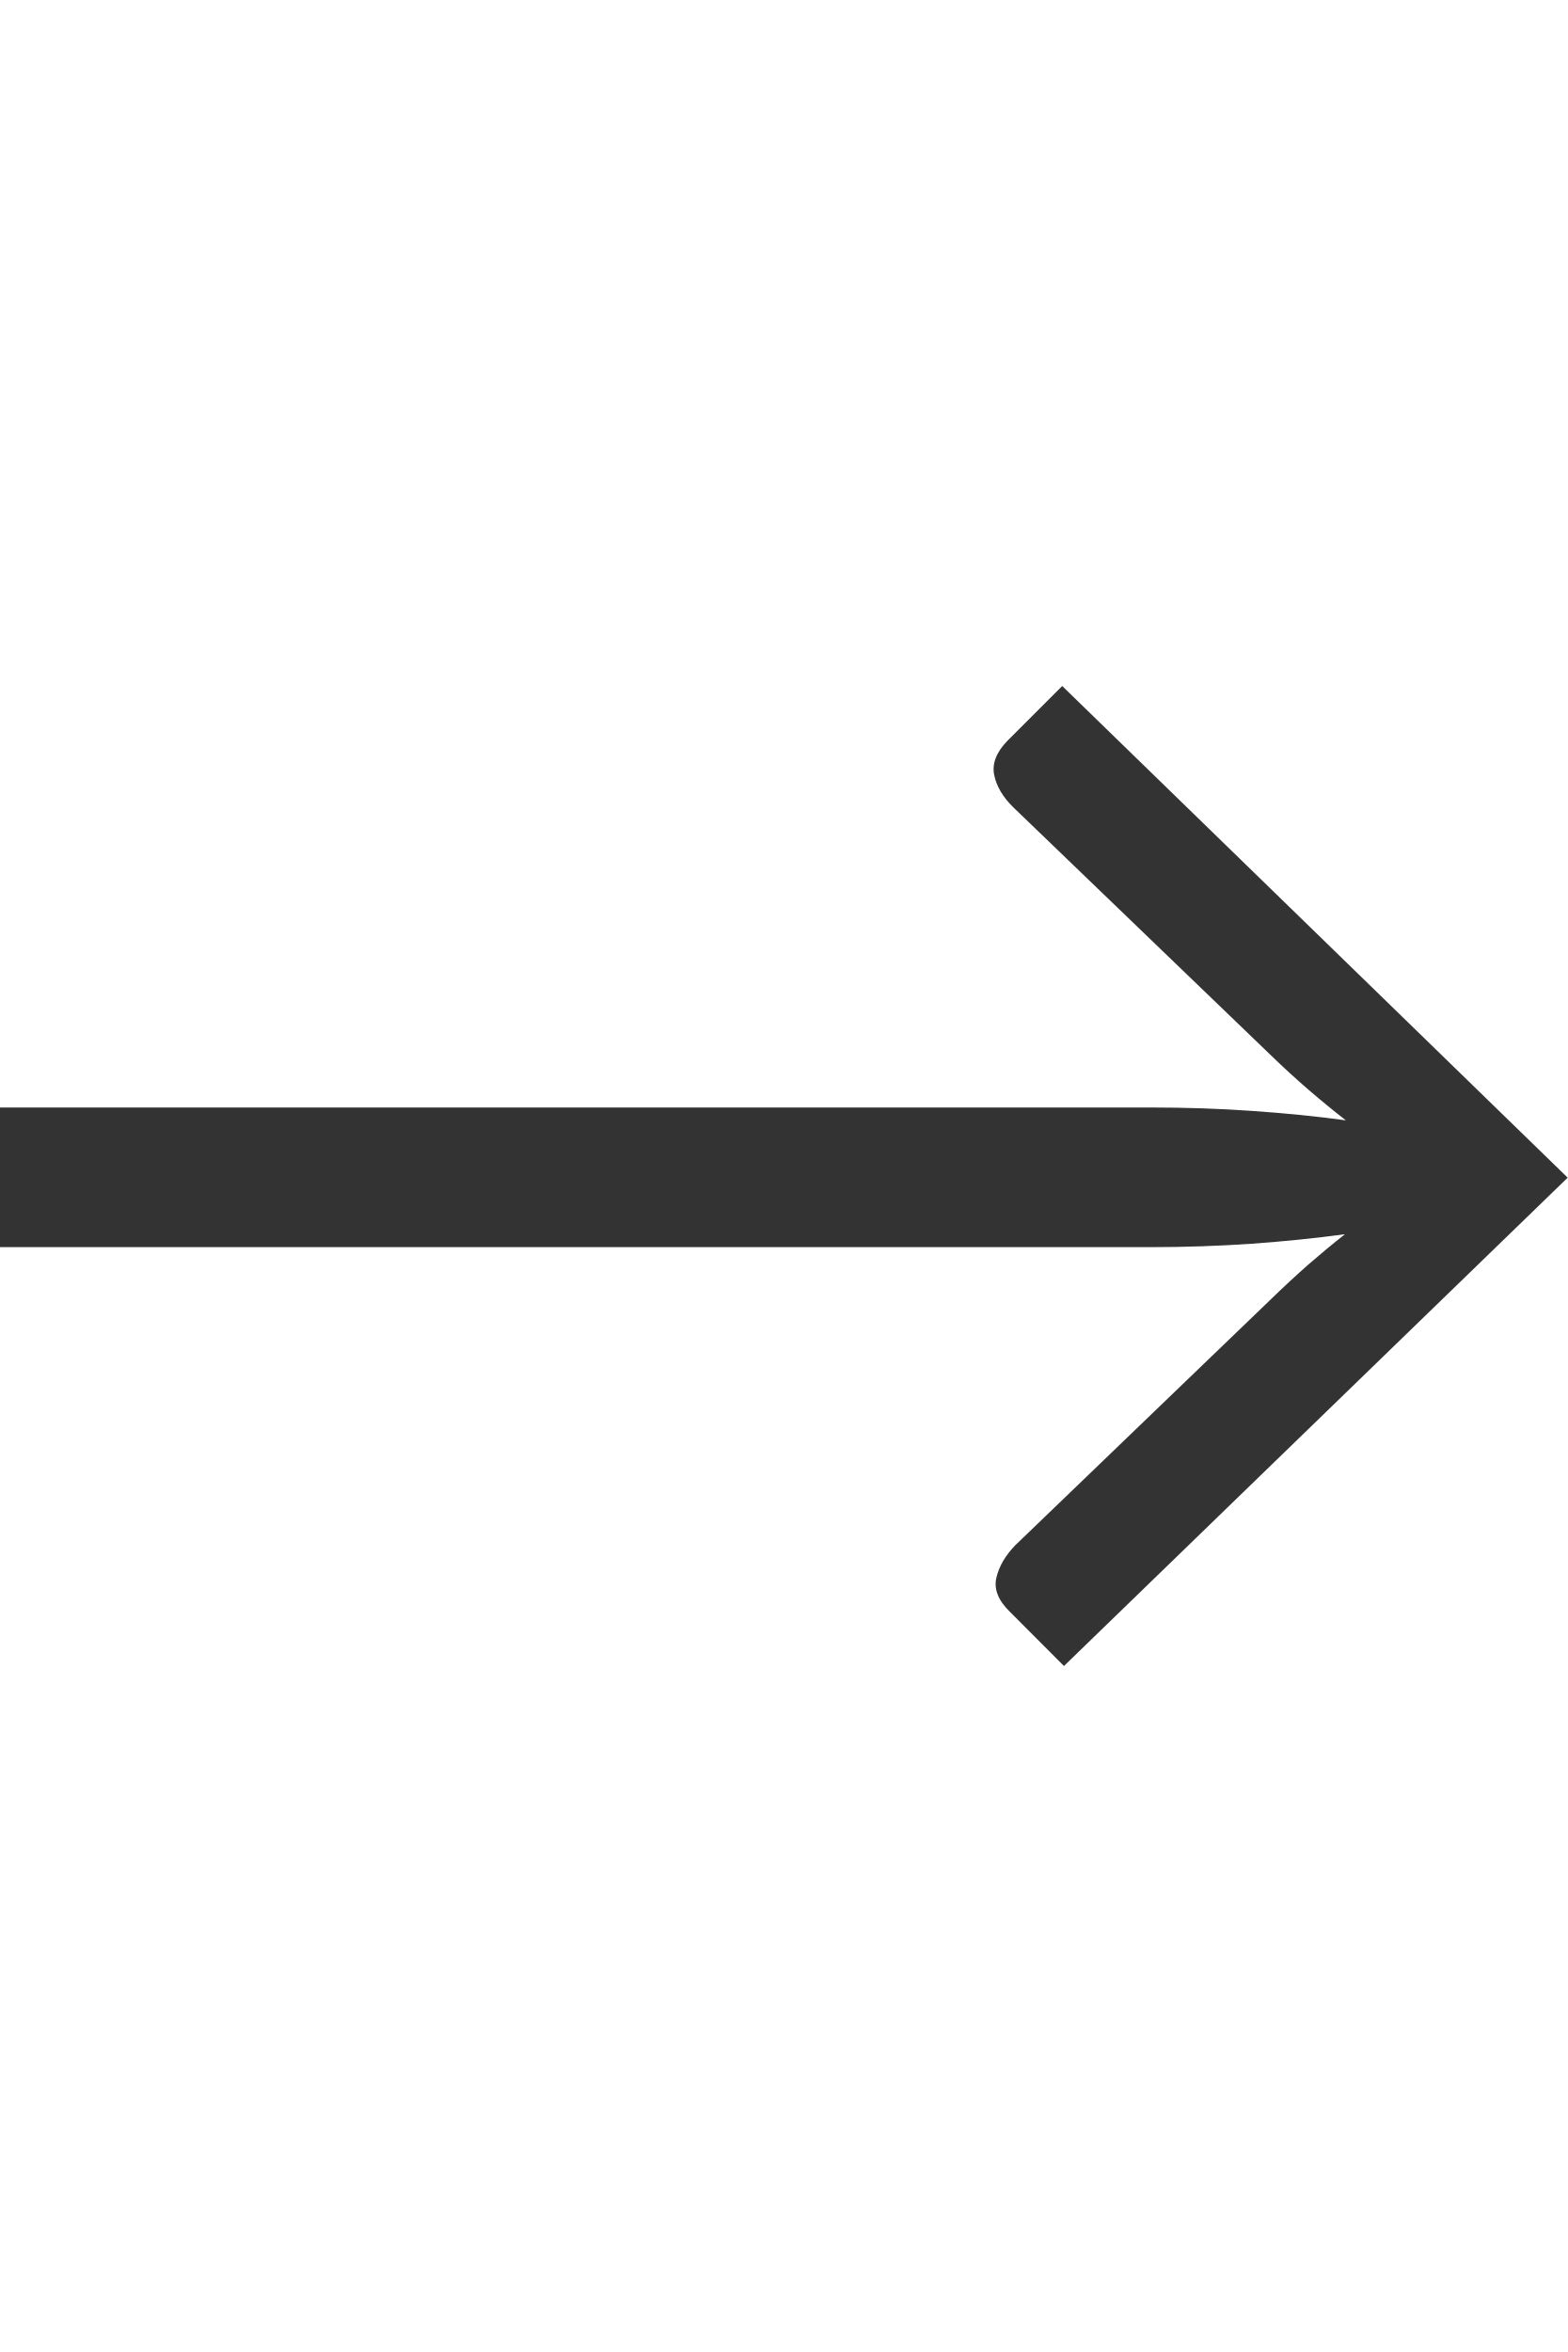
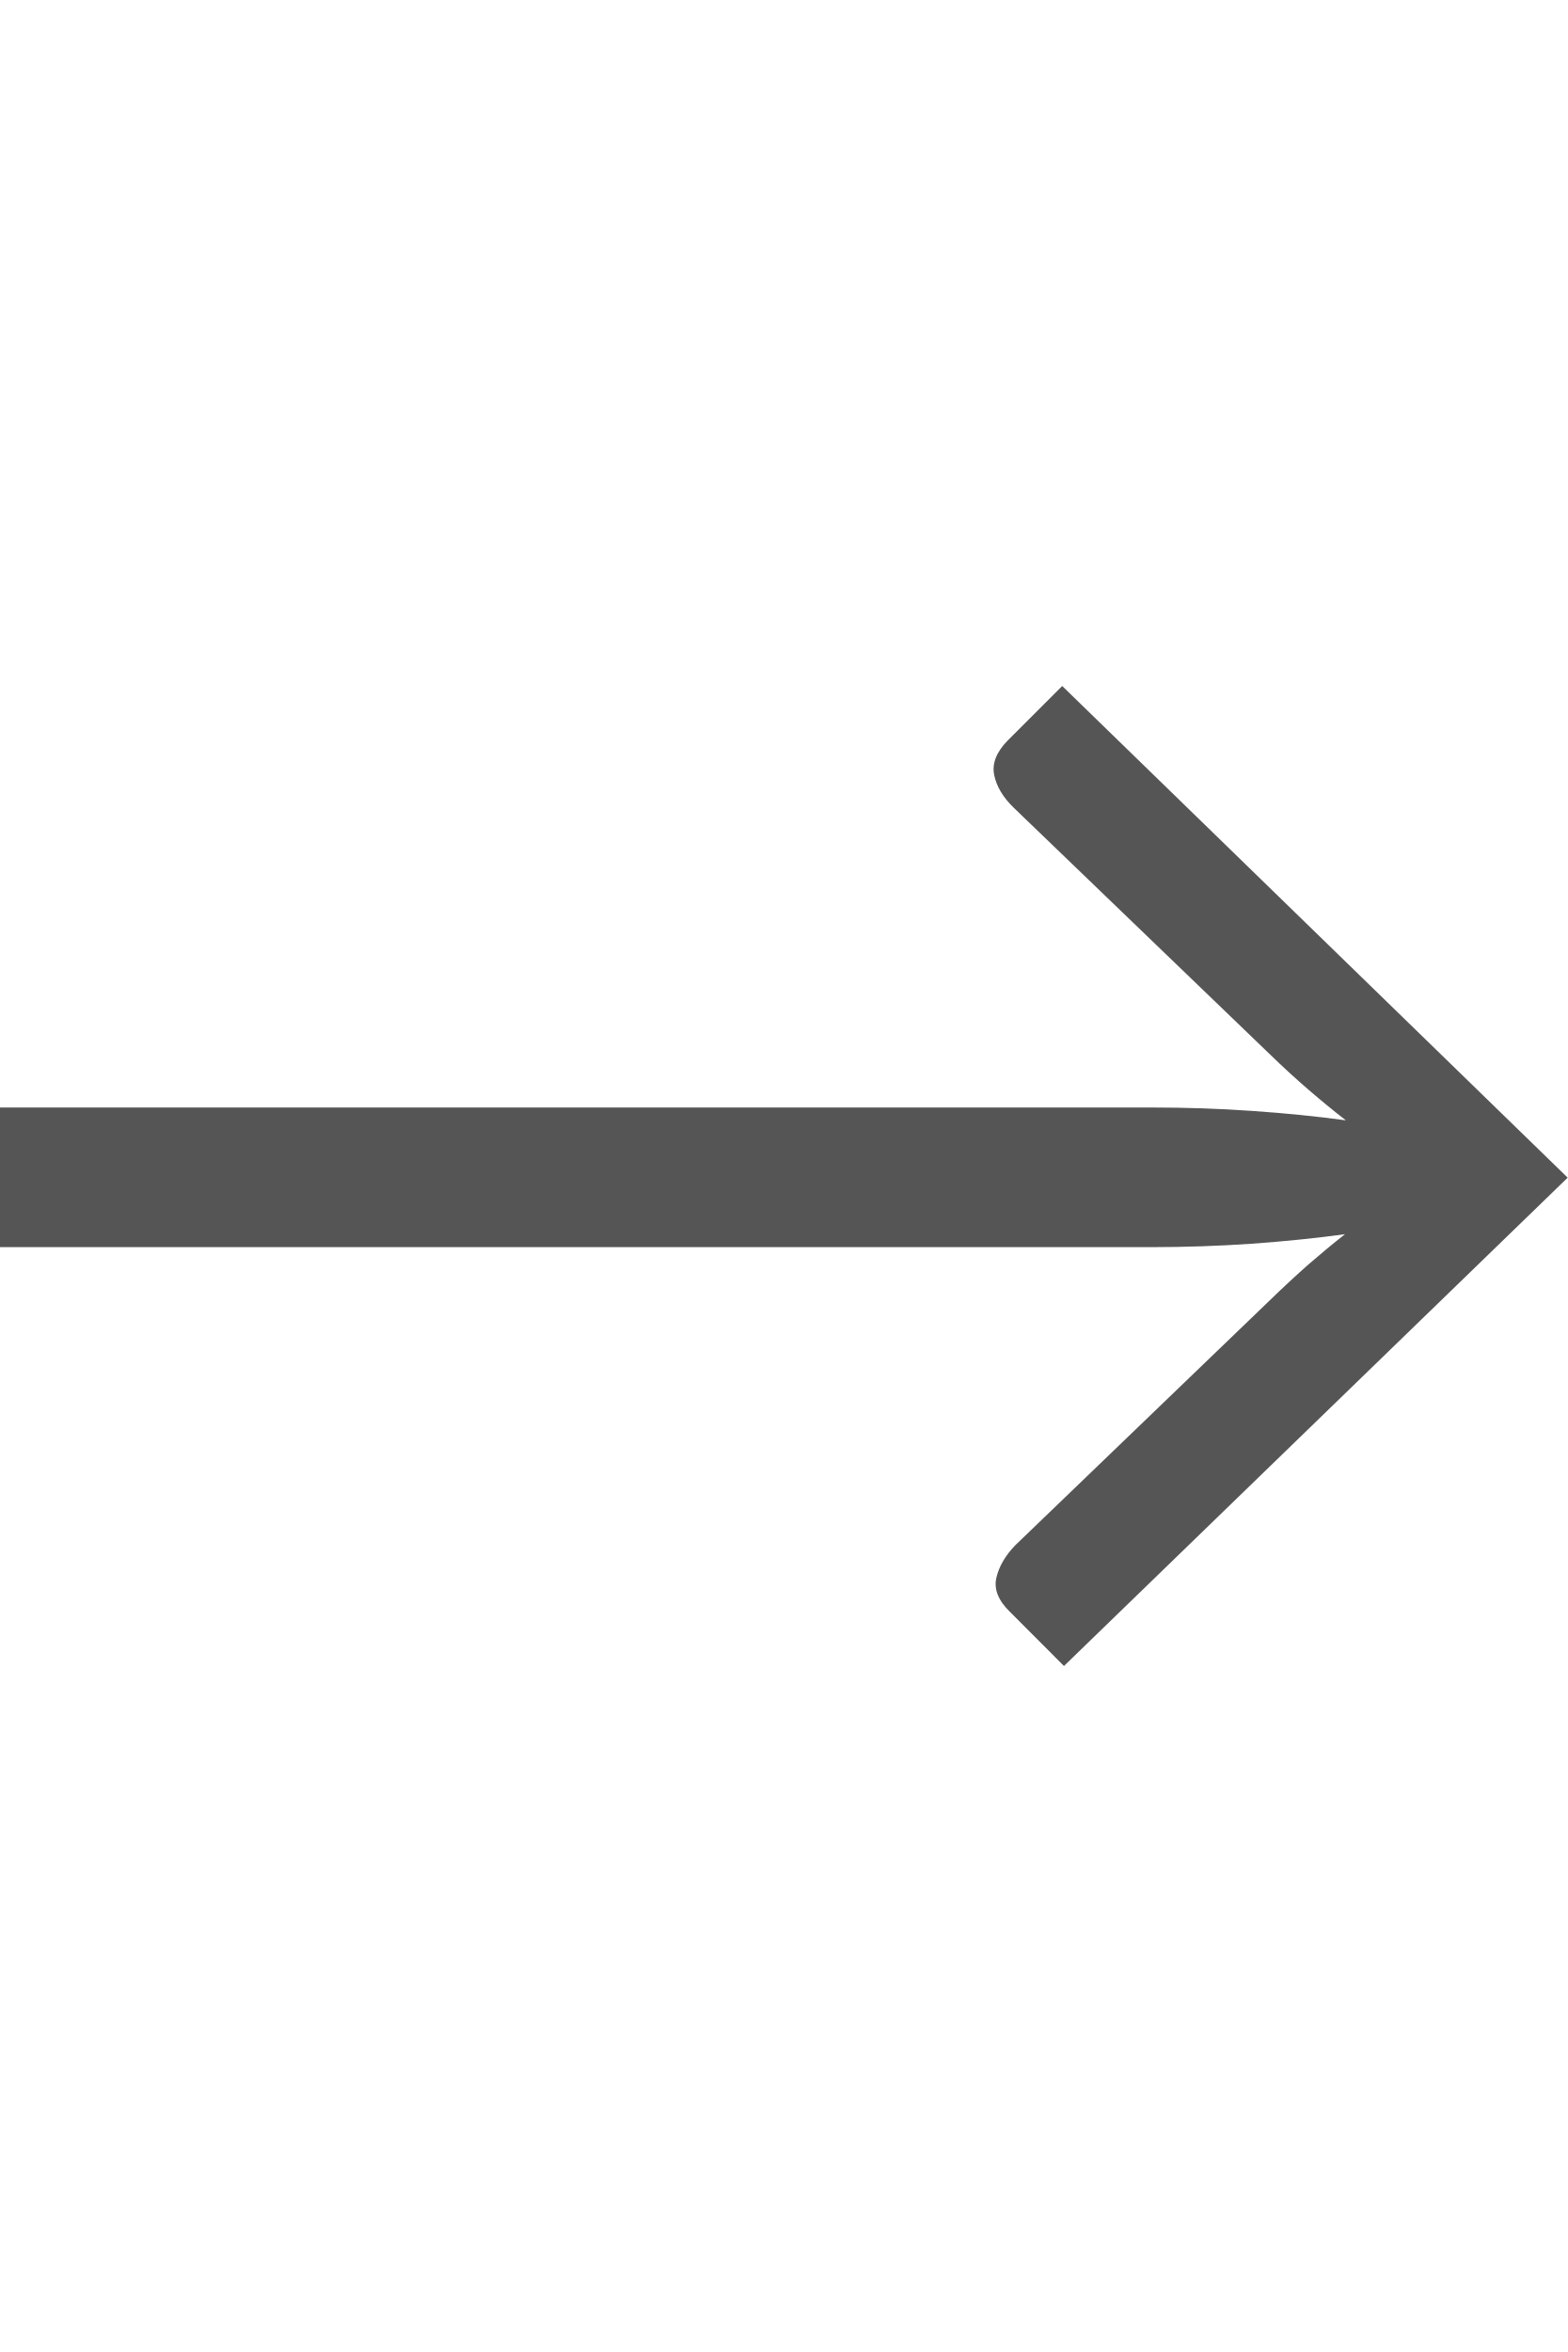
<svg xmlns="http://www.w3.org/2000/svg" width="16px" height="24px" viewBox="0 0 16 24" version="1.1">
  <g id="introarrow" stroke="none" stroke-width="1" fill="none" fill-rule="evenodd">
-     <path d="M10.859,17 L16,12.017 L10.841,7 L10.282,7.559 C10.168,7.676 10.123,7.793 10.147,7.909 C10.171,8.026 10.237,8.136 10.345,8.241 L10.345,8.241 L12.952,10.75 C13.096,10.89 13.233,11.015 13.362,11.126 C13.491,11.237 13.616,11.339 13.736,11.432 C13.436,11.391 13.117,11.359 12.78,11.336 C12.443,11.312 12.098,11.301 11.743,11.301 L11.743,11.301 L0,11.301 L0,12.726 L11.743,12.726 C12.098,12.726 12.442,12.714 12.776,12.691 C13.109,12.667 13.427,12.635 13.727,12.594 C13.607,12.688 13.484,12.79 13.357,12.9 C13.231,13.011 13.096,13.136 12.952,13.276 L12.952,13.276 L10.363,15.767 C10.261,15.872 10.196,15.983 10.169,16.1 C10.142,16.216 10.189,16.333 10.309,16.449 L10.309,16.449 L10.859,17 Z" id="→" fill="#333333" fill-rule="nonzero" />
+     <path d="M10.859,17 L16,12.017 L10.841,7 L10.282,7.559 C10.168,7.676 10.123,7.793 10.147,7.909 C10.171,8.026 10.237,8.136 10.345,8.241 L10.345,8.241 L12.952,10.75 C13.096,10.89 13.233,11.015 13.362,11.126 C13.491,11.237 13.616,11.339 13.736,11.432 C13.436,11.391 13.117,11.359 12.78,11.336 C12.443,11.312 12.098,11.301 11.743,11.301 L11.743,11.301 L0,11.301 L0,12.726 L11.743,12.726 C12.098,12.726 12.442,12.714 12.776,12.691 C13.109,12.667 13.427,12.635 13.727,12.594 C13.607,12.688 13.484,12.79 13.357,12.9 C13.231,13.011 13.096,13.136 12.952,13.276 L12.952,13.276 L10.363,15.767 C10.261,15.872 10.196,15.983 10.169,16.1 C10.142,16.216 10.189,16.333 10.309,16.449 L10.309,16.449 L10.859,17 Z" id="→" fill="#555555" fill-rule="nonzero" />
  </g>
</svg>
